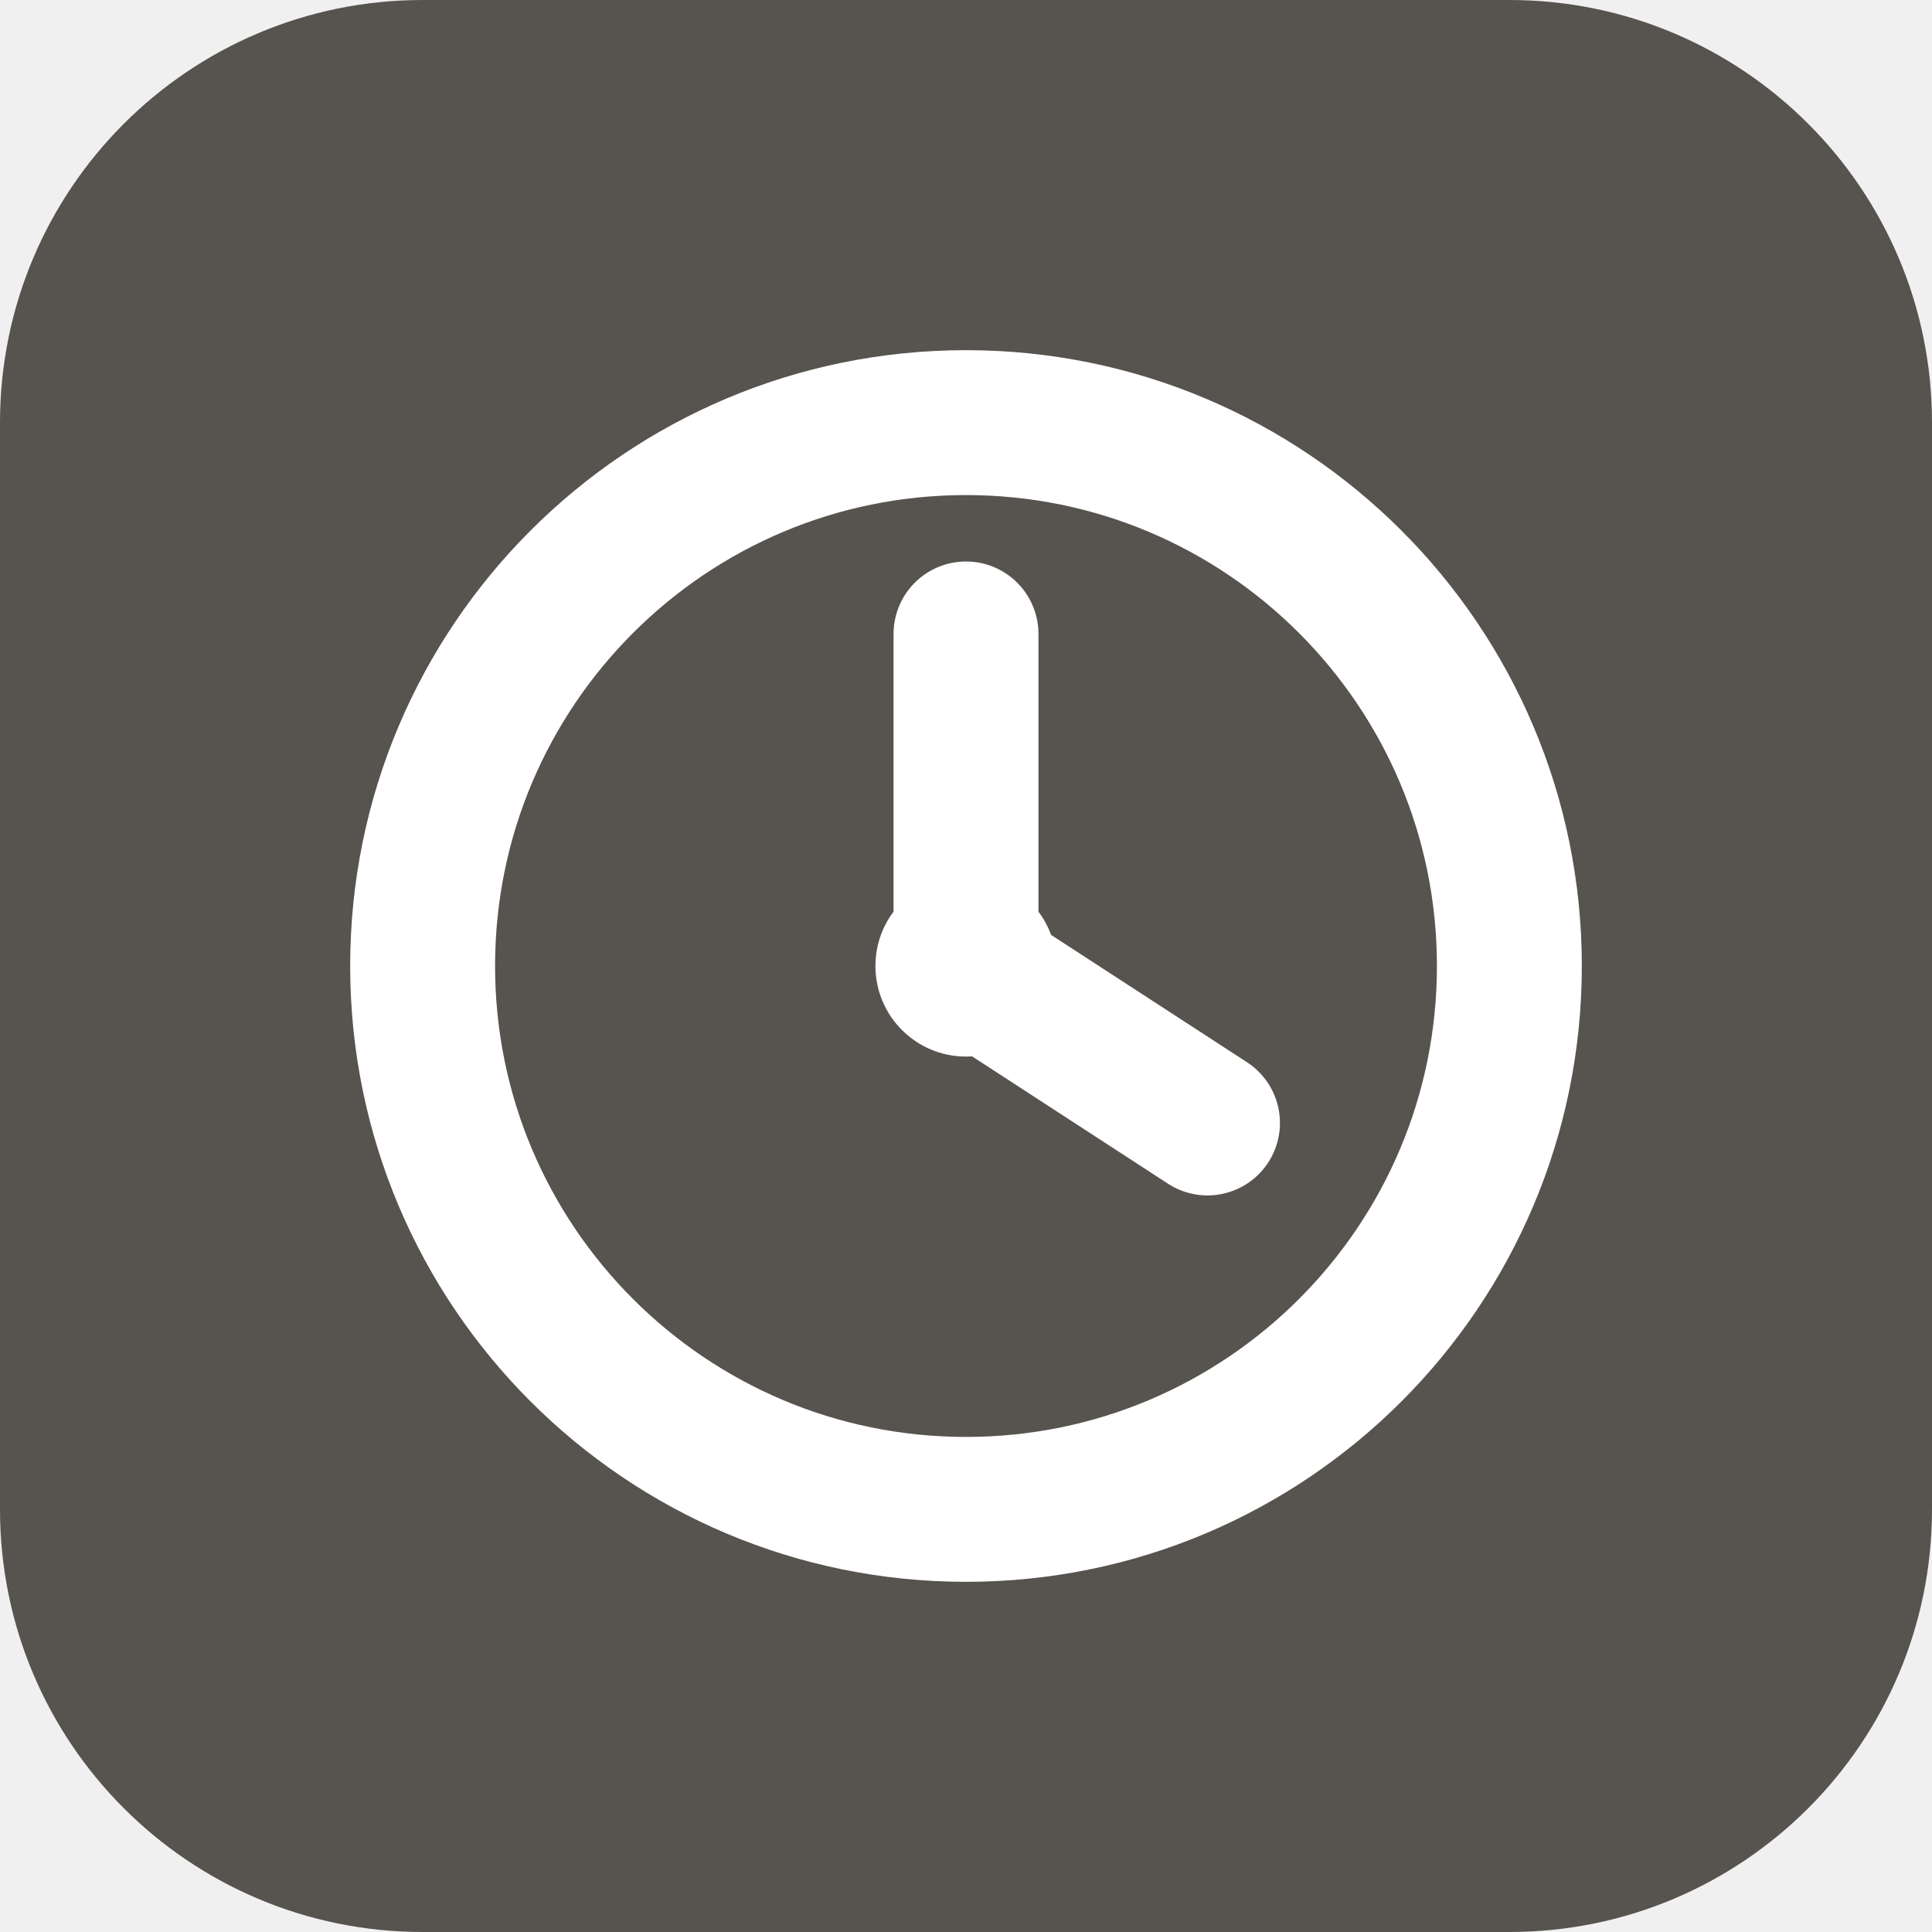
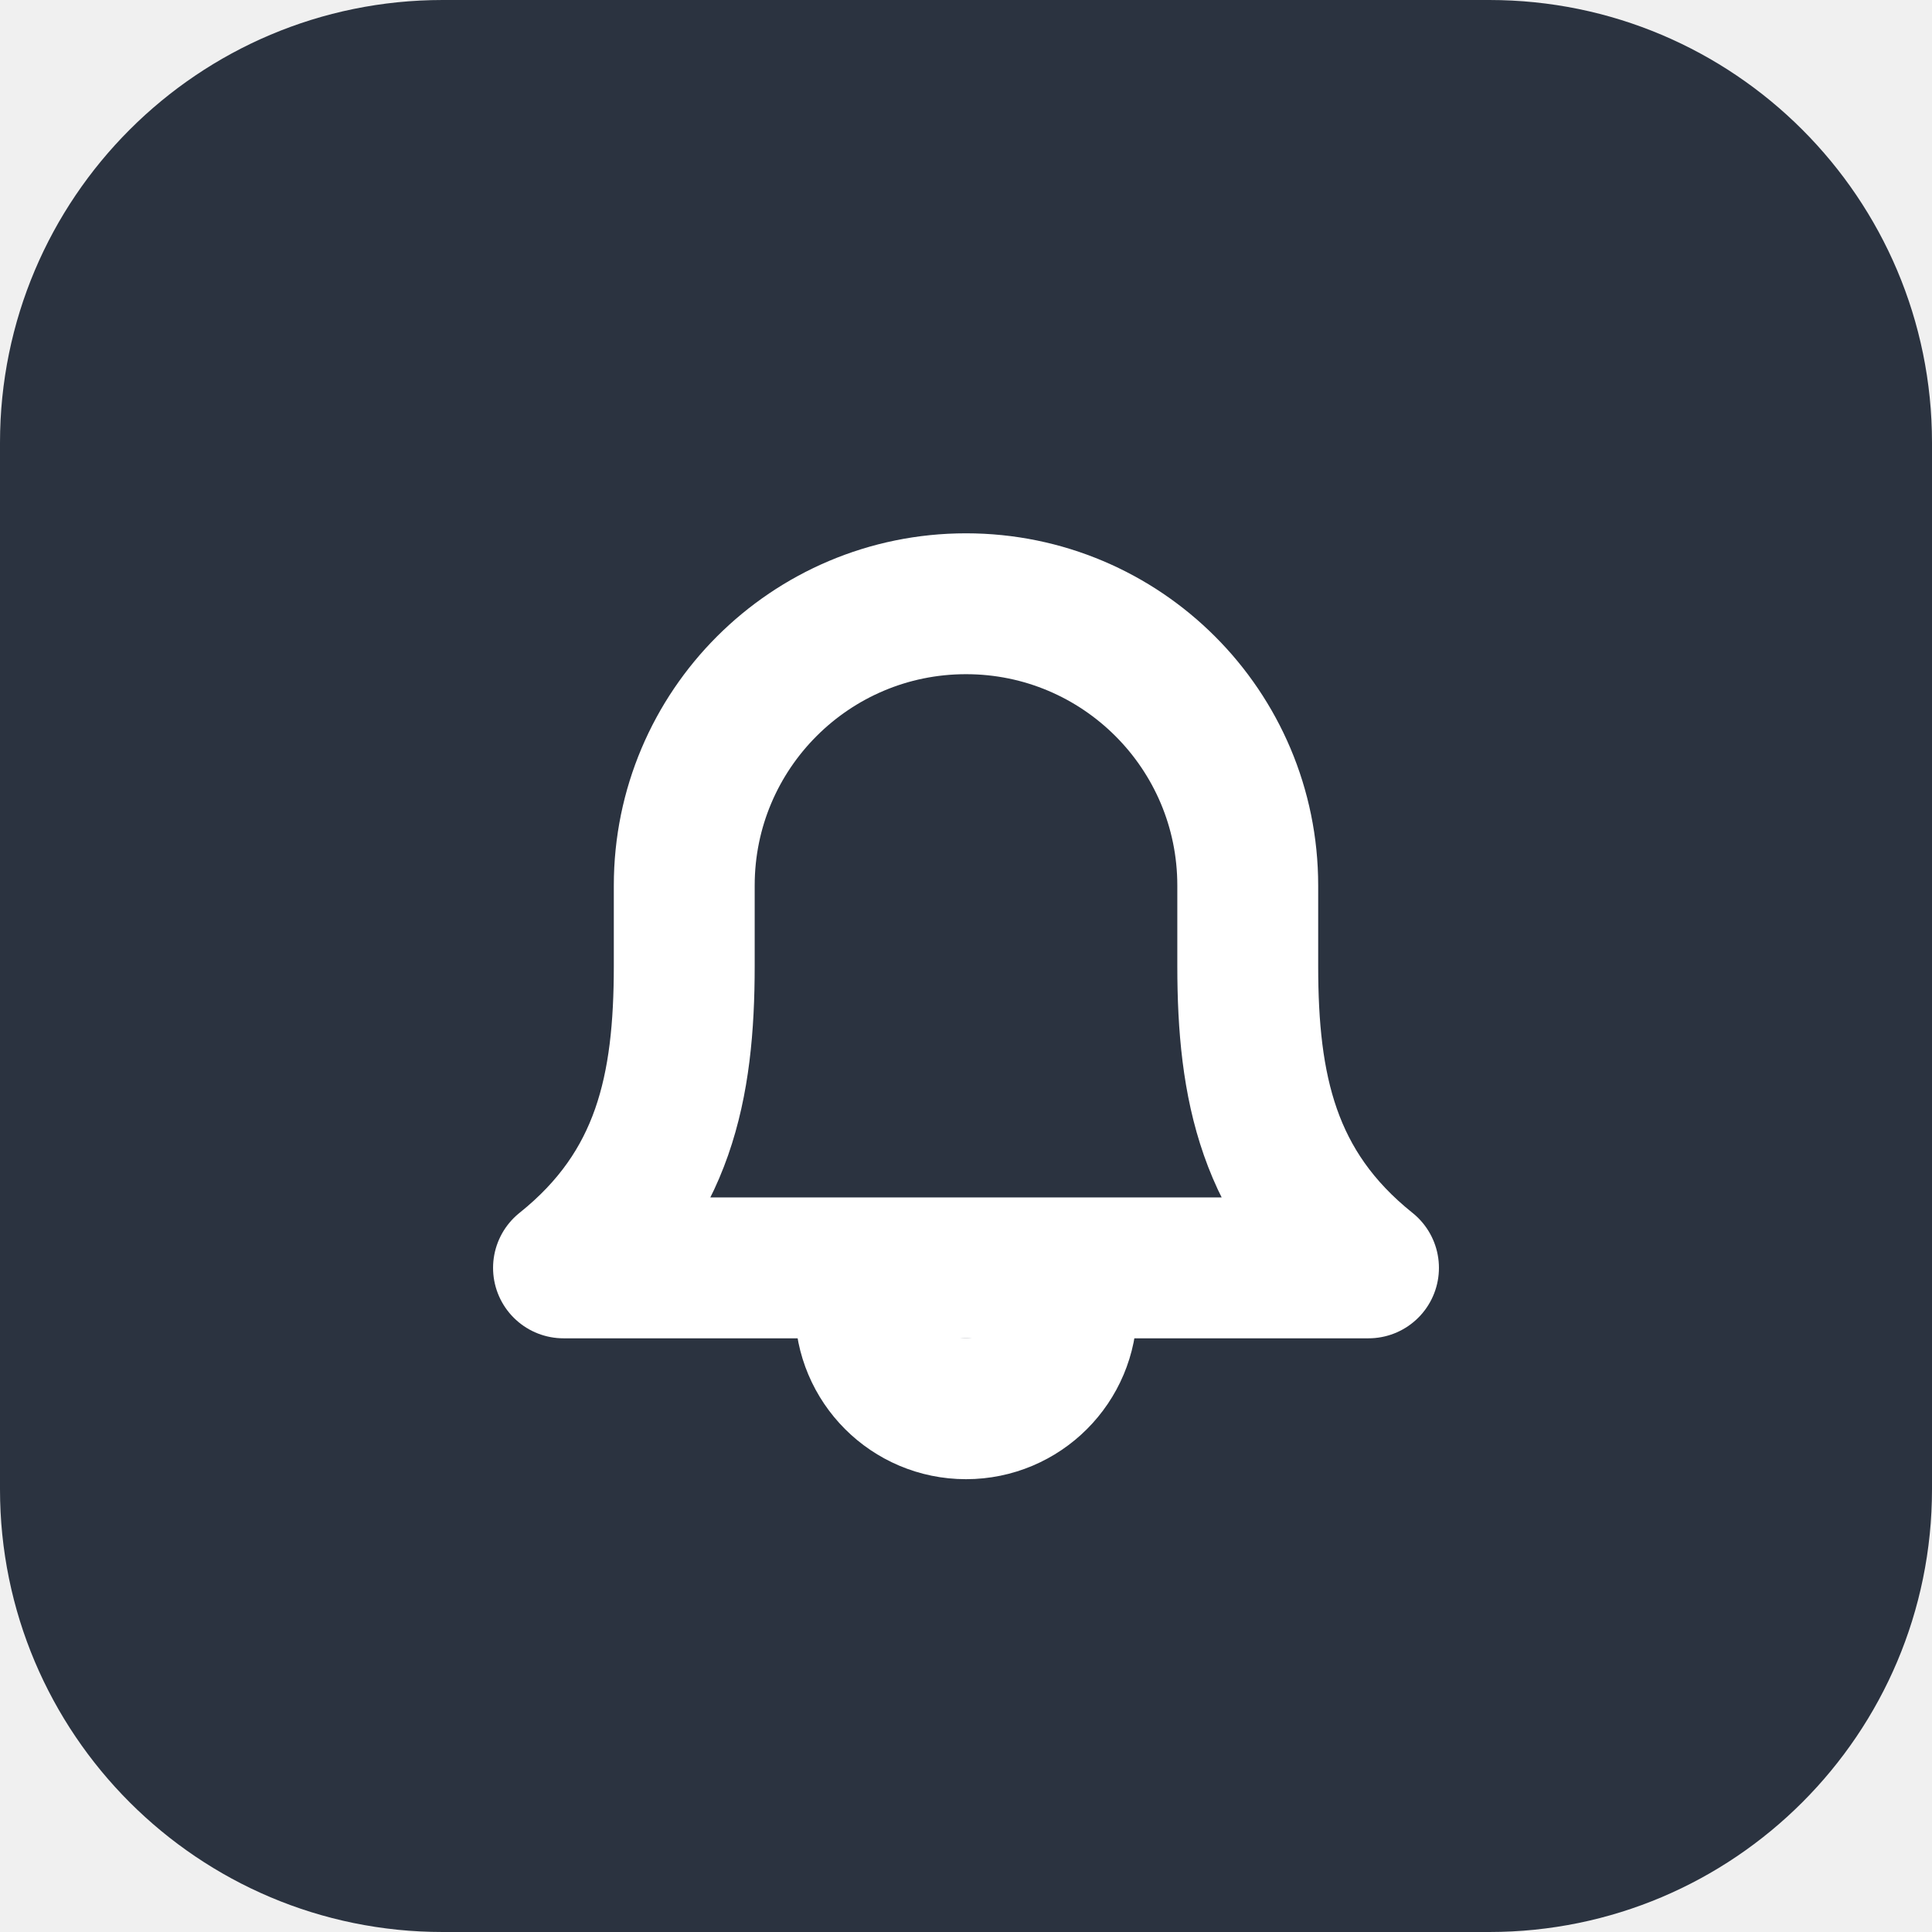
- <svg xmlns="http://www.w3.org/2000/svg" viewBox="0 0 32 32" width="32" height="32">
-   <rect width="32" height="32" rx="7" fill="#57534E" />
-   <circle cx="16" cy="16" r="9" fill="none" stroke="#FFFFFF" stroke-width="2.4" />
-   <path d="M16 10.5V16l4 2.6" fill="none" stroke="#FFFFFF" stroke-width="2.4" stroke-linecap="round" stroke-linejoin="round" />
-   <circle cx="16" cy="16" r="1.5" fill="#FFFFFF" />
+ <svg xmlns="http://www.w3.org/2000/svg" width="48" height="48" viewBox="0 0 48 48">
+   <rect width="48" height="48" rx="11" fill="#2B3340" />
+   <g fill="none" stroke="#FFFFFF" stroke-width="3.5" stroke-linecap="round" stroke-linejoin="round">
+     <path d="M14 31.5H34C31.5 29.5 31 27 31 24V22A7 7 0 0 0 17 22V24C17 27 16.5 29.5 14 31.5Z" />
+     <path d="M21.5 32.5A2.5 2.5 0 0 0 26.5 32.5" />
+   </g>
</svg>
